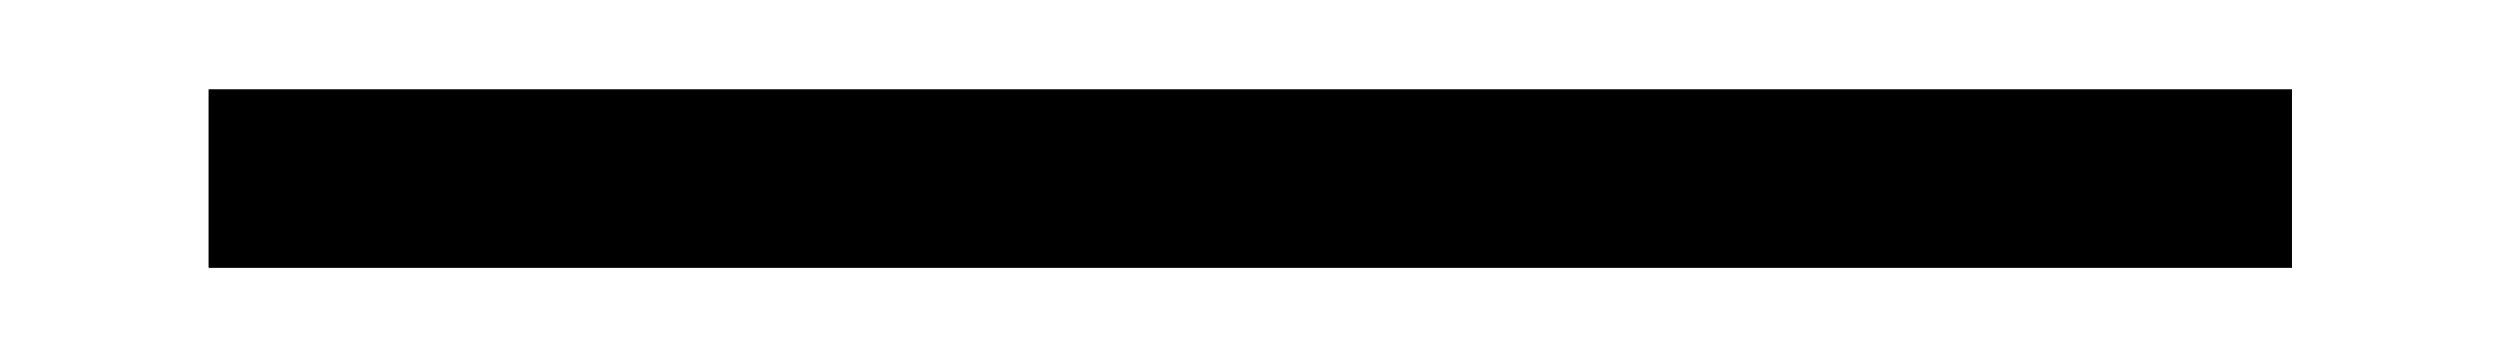
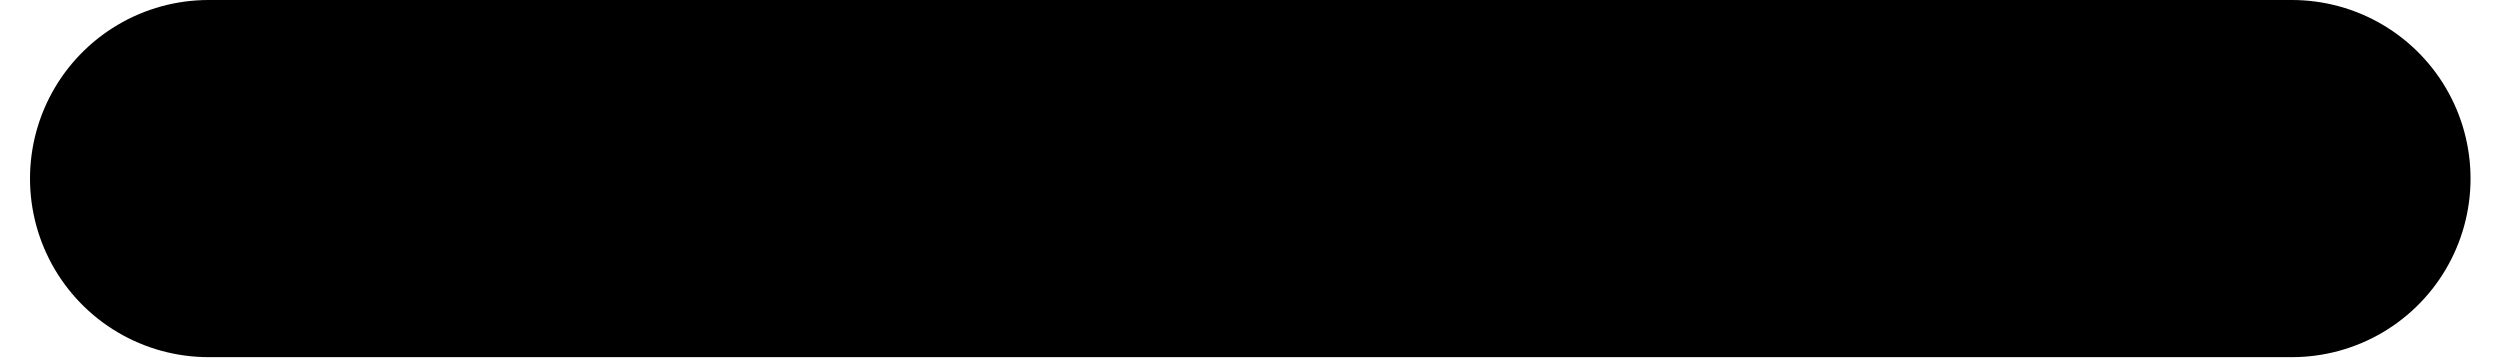
<svg xmlns="http://www.w3.org/2000/svg" width="14" height="2" viewBox="0 0 14 2" fill="none">
-   <path d="M1.168 1H12.835" stroke="black" strokeWidth="2" strokeLinecap="round" strokeLinejoin="round" />
+   <path d="M1.168 1H12.835" stroke="black" stroke-width="2" stroke-linecap="round" stroke-linejoin="round" />
</svg>
